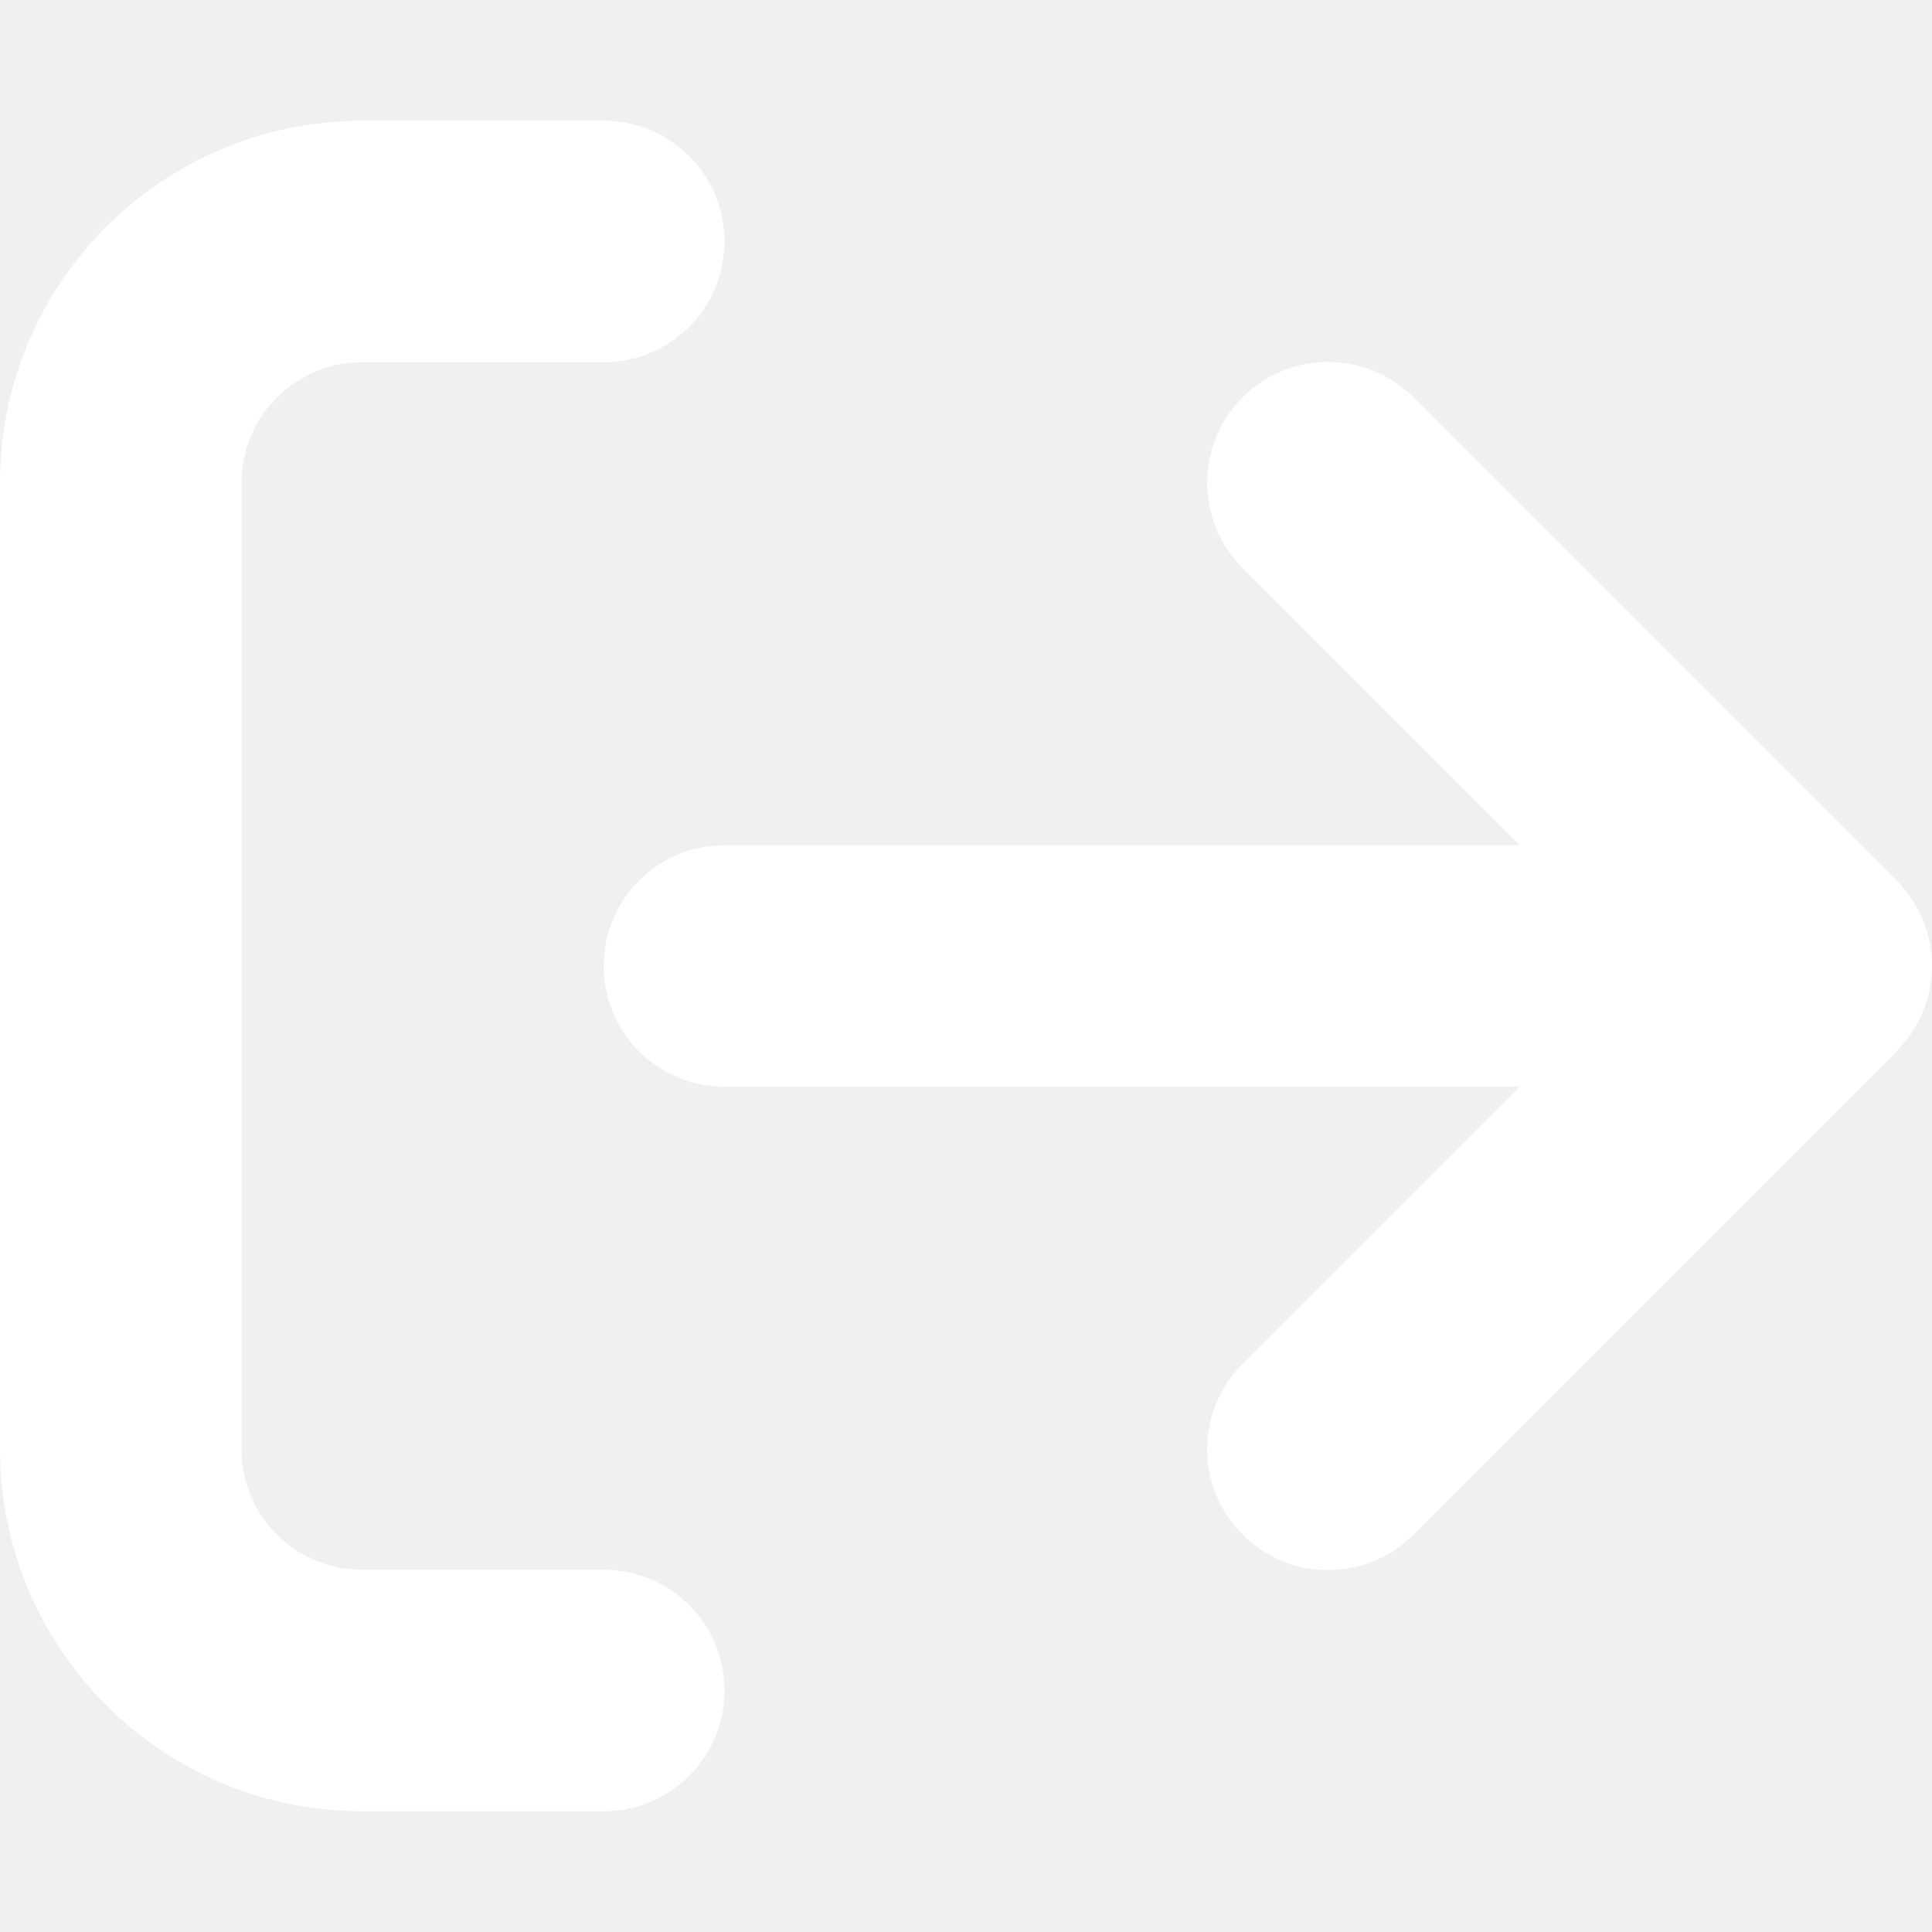
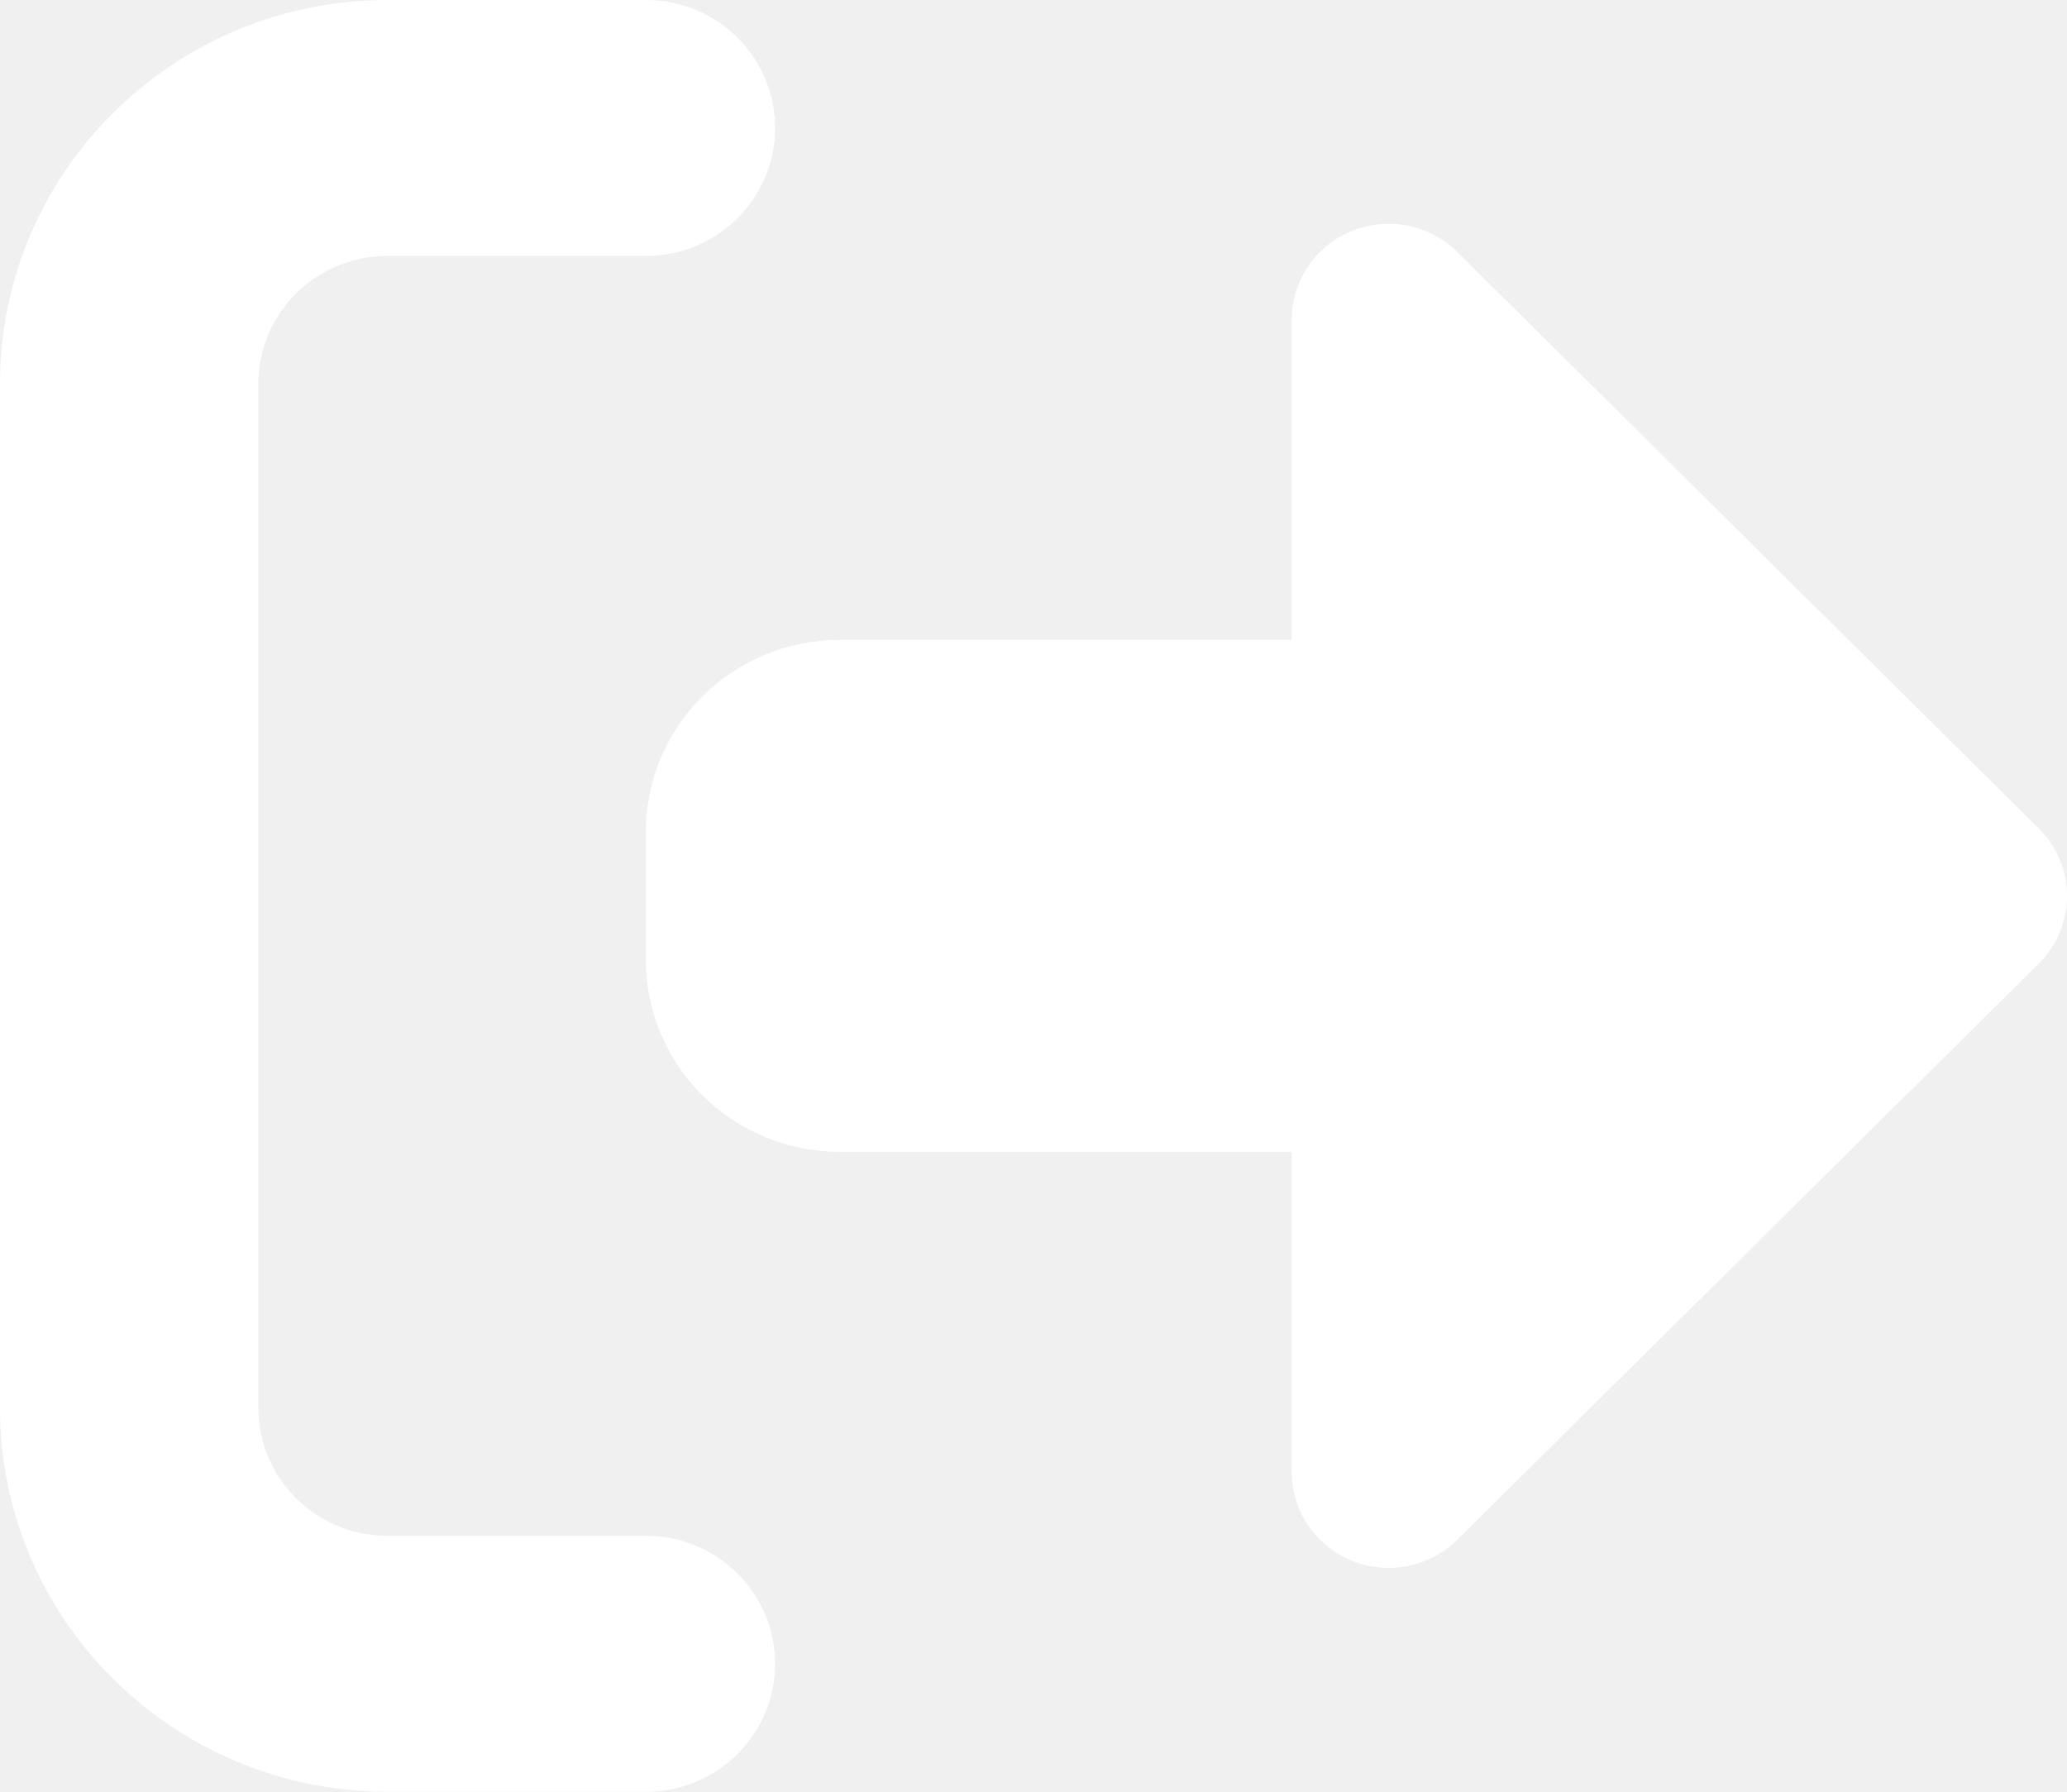
- <svg xmlns="http://www.w3.org/2000/svg" width="30" height="30" viewBox="0 0 512 512" fill="none">
-   <path fill="white" d="M160 96c17.7 0 32-14.3 32-32s-14.3-32-32-32L96 32C43 32 0 75 0 128L0 384c0 53 43 96 96 96l64 0c17.7 0 32-14.3 32-32s-14.3-32-32-32l-64 0c-17.7 0-32-14.3-32-32l0-256c0-17.7 14.3-32 32-32l64 0zM502.6 278.6c12.5-12.5 12.5-32.8 0-45.3l-128-128c-12.5-12.5-32.8-12.5-45.3 0s-12.5 32.8 0 45.3L402.7 224 192 224c-17.7 0-32 14.3-32 32s14.3 32 32 32l210.7 0-73.4 73.4c-12.5 12.5-12.5 32.8 0 45.3s32.8 12.5 45.3 0l128-128z" />
+ <svg xmlns="http://www.w3.org/2000/svg" width="30" height="26" viewBox="0 0 30 26" fill="none">
+   <path d="M29.587 13.987C30.138 13.441 30.138 12.559 29.587 12.019L21.15 3.656C20.746 3.256 20.143 3.14 19.615 3.354C19.088 3.569 18.748 4.08 18.748 4.643V9.286H12.186C10.634 9.286 9.374 10.534 9.374 12.071V13.929C9.374 15.466 10.634 16.714 12.186 16.714H18.748V21.357C18.748 21.92 19.088 22.431 19.615 22.645C20.143 22.86 20.746 22.744 21.15 22.344L29.587 13.987ZM9.374 3.714C10.411 3.714 11.249 2.884 11.249 1.857C11.249 0.83 10.411 0 9.374 0H5.624C2.519 0 0 2.496 0 5.571V20.429C0 23.505 2.519 26 5.624 26H9.374C10.411 26 11.249 25.17 11.249 24.143C11.249 23.116 10.411 22.286 9.374 22.286H5.624C4.587 22.286 3.75 21.456 3.75 20.429V5.571C3.75 4.544 4.587 3.714 5.624 3.714H9.374Z" fill="white" />
</svg>
